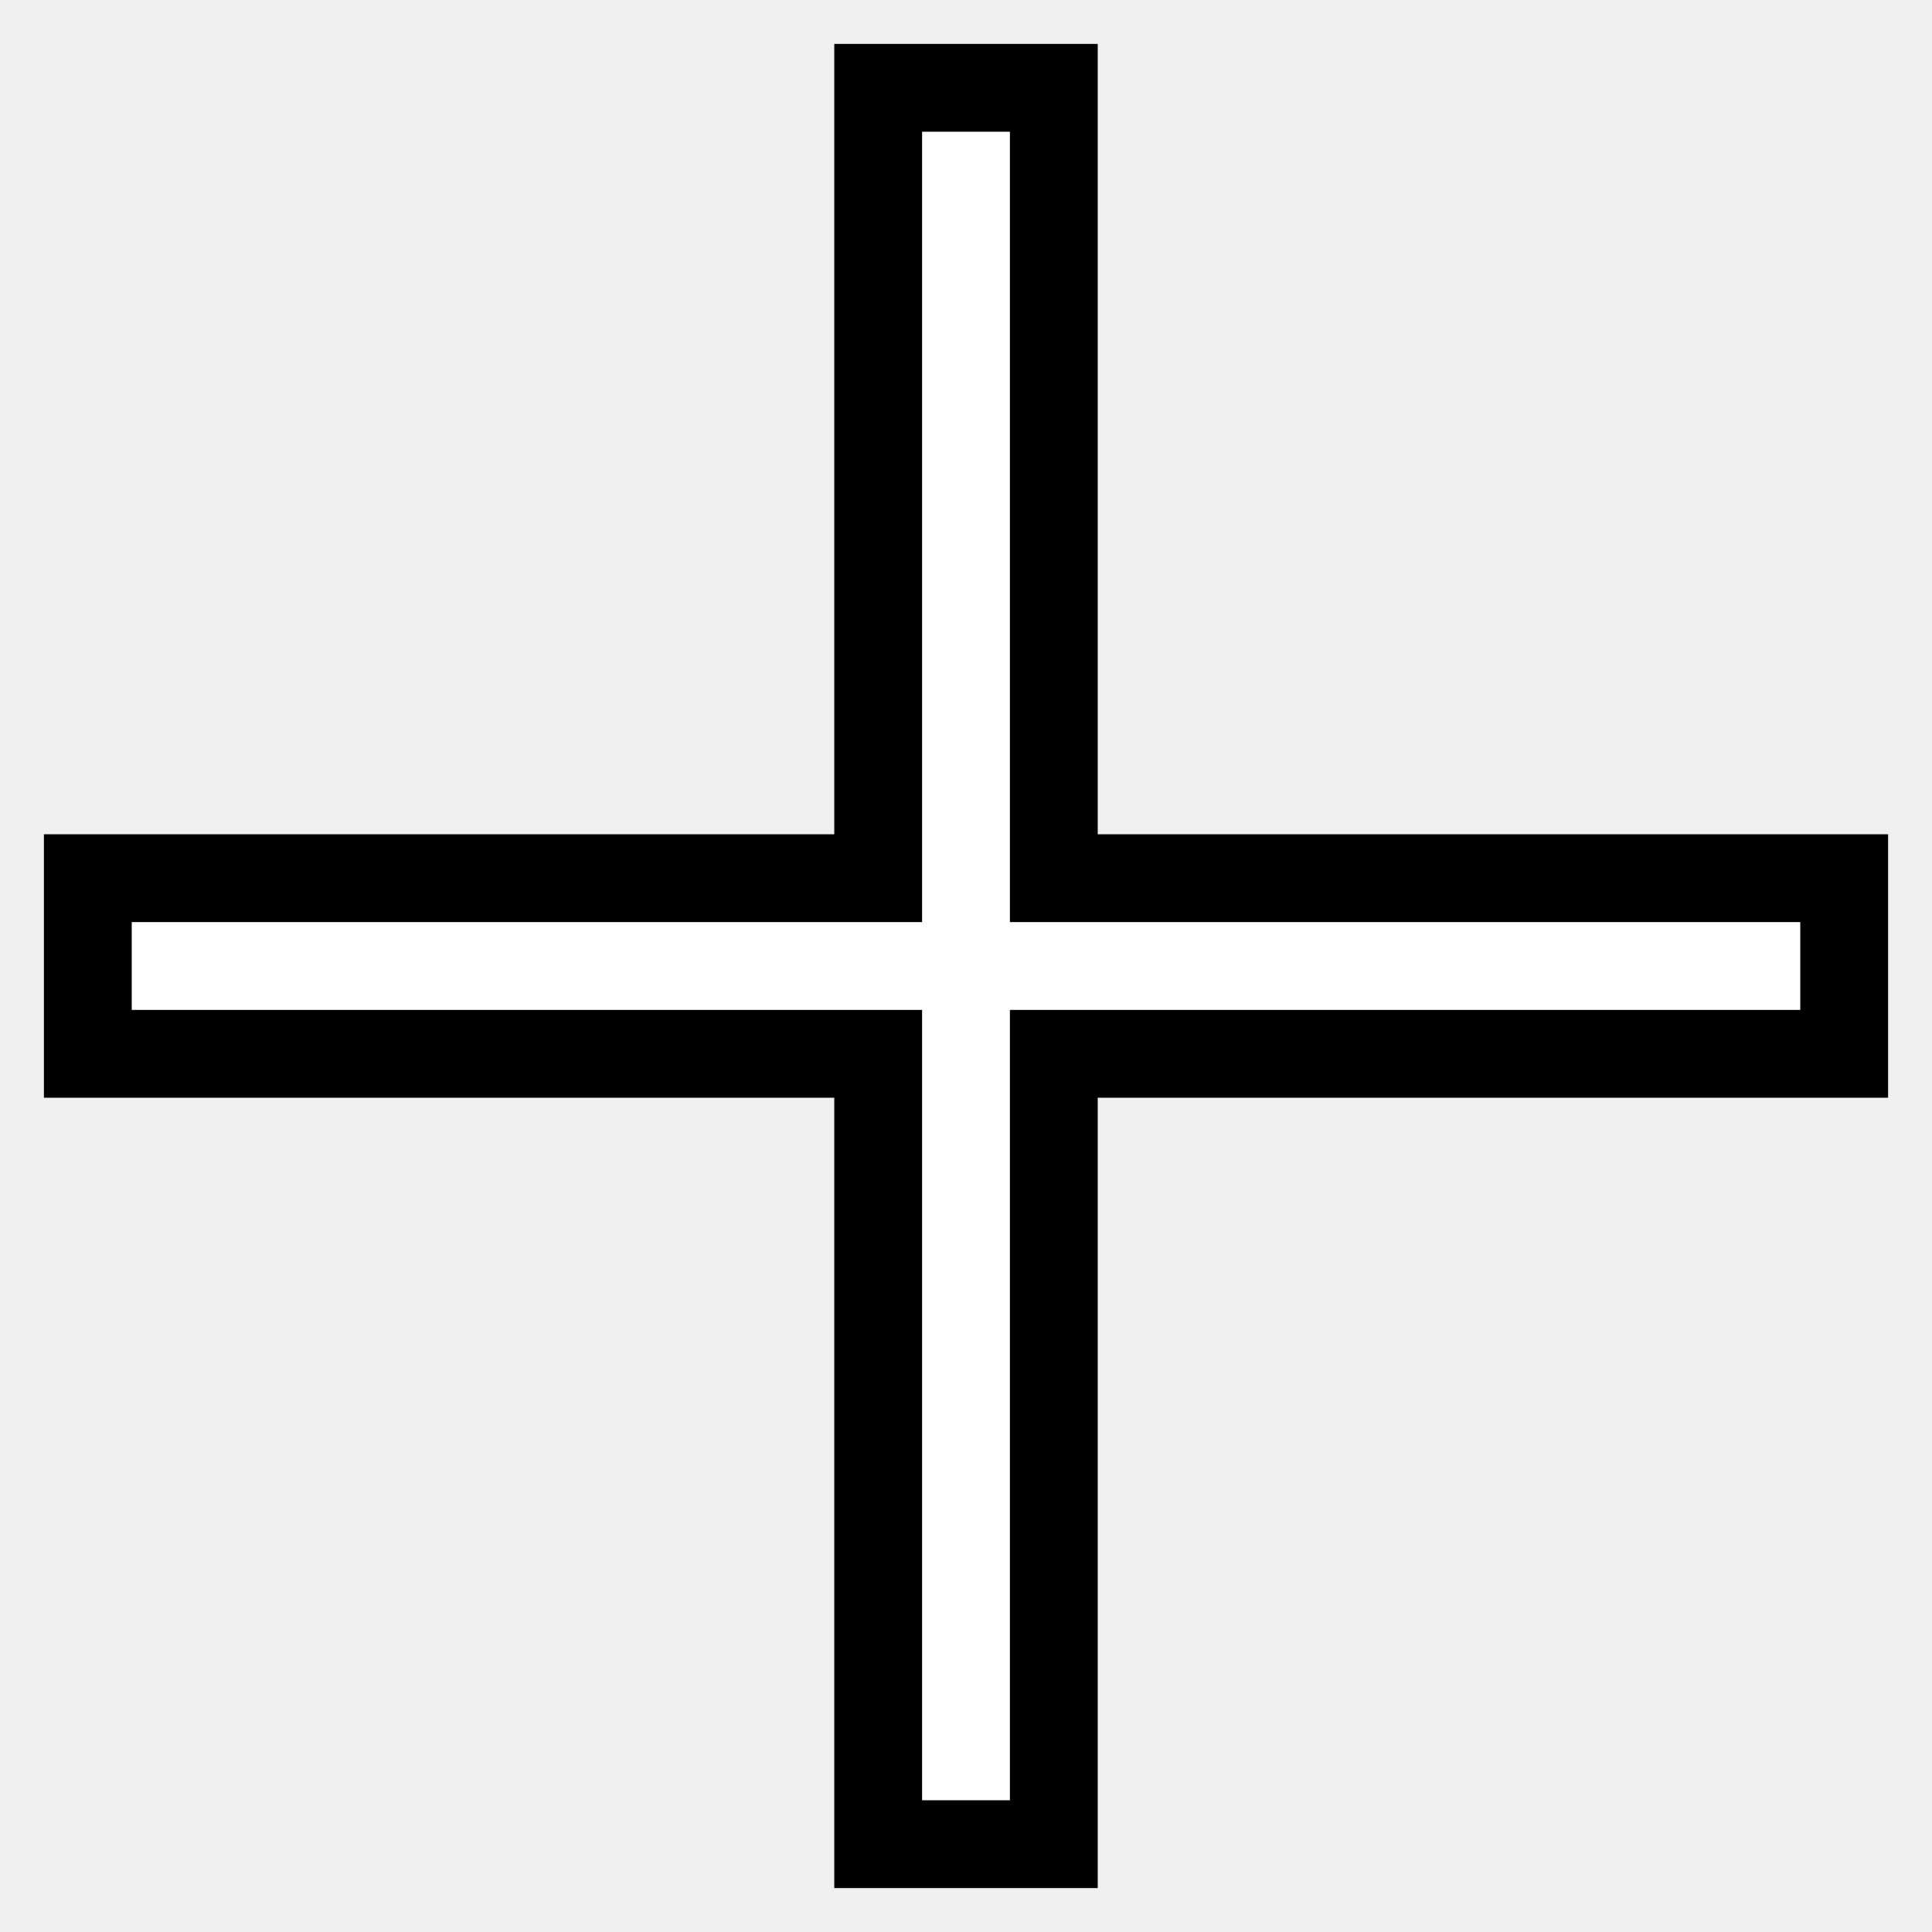
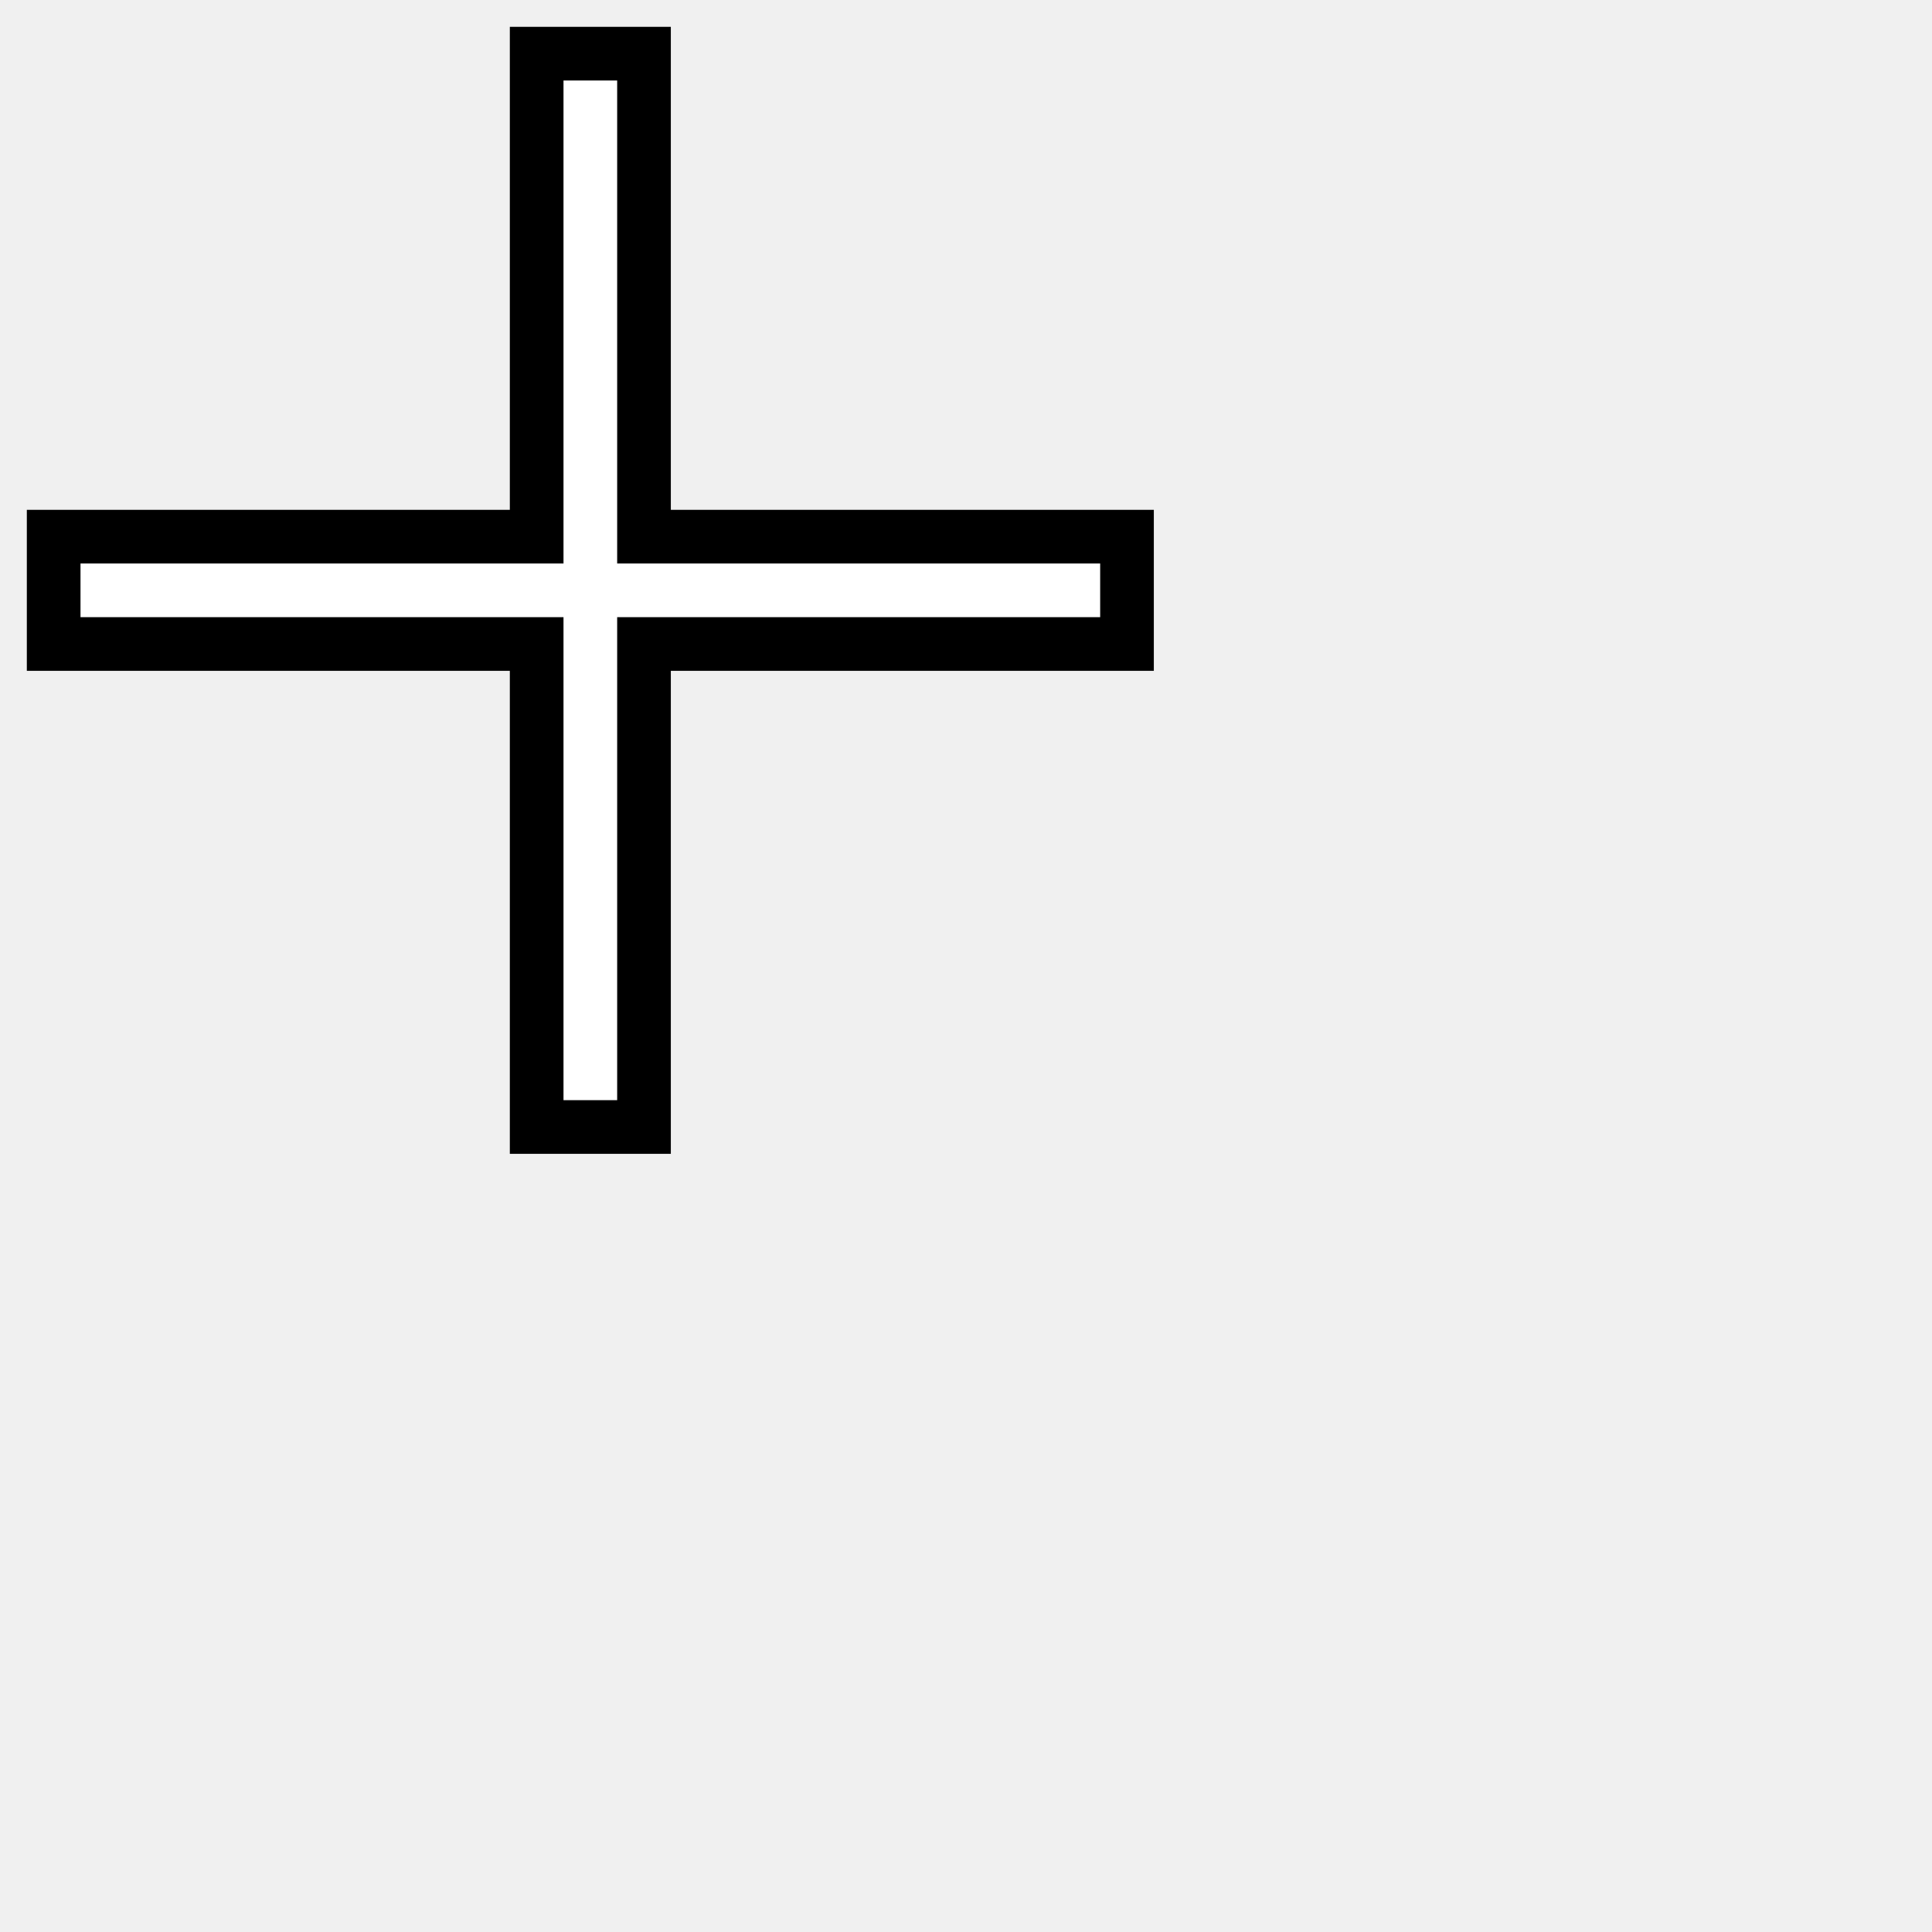
- <svg xmlns="http://www.w3.org/2000/svg" width="22" height="22" viewBox="0 0 22 22" fill="none">
+ <svg xmlns="http://www.w3.org/2000/svg" width="36" height="36" viewBox="0 0 36 36" fill="none">
  <path d="M10 12.5V12H9.5H1V10H9.5H10V9.5V1H12V9.5V10H12.5H21V12H12.5H12V12.5V21H10V12.5Z" fill="white" stroke="black" />
</svg>
